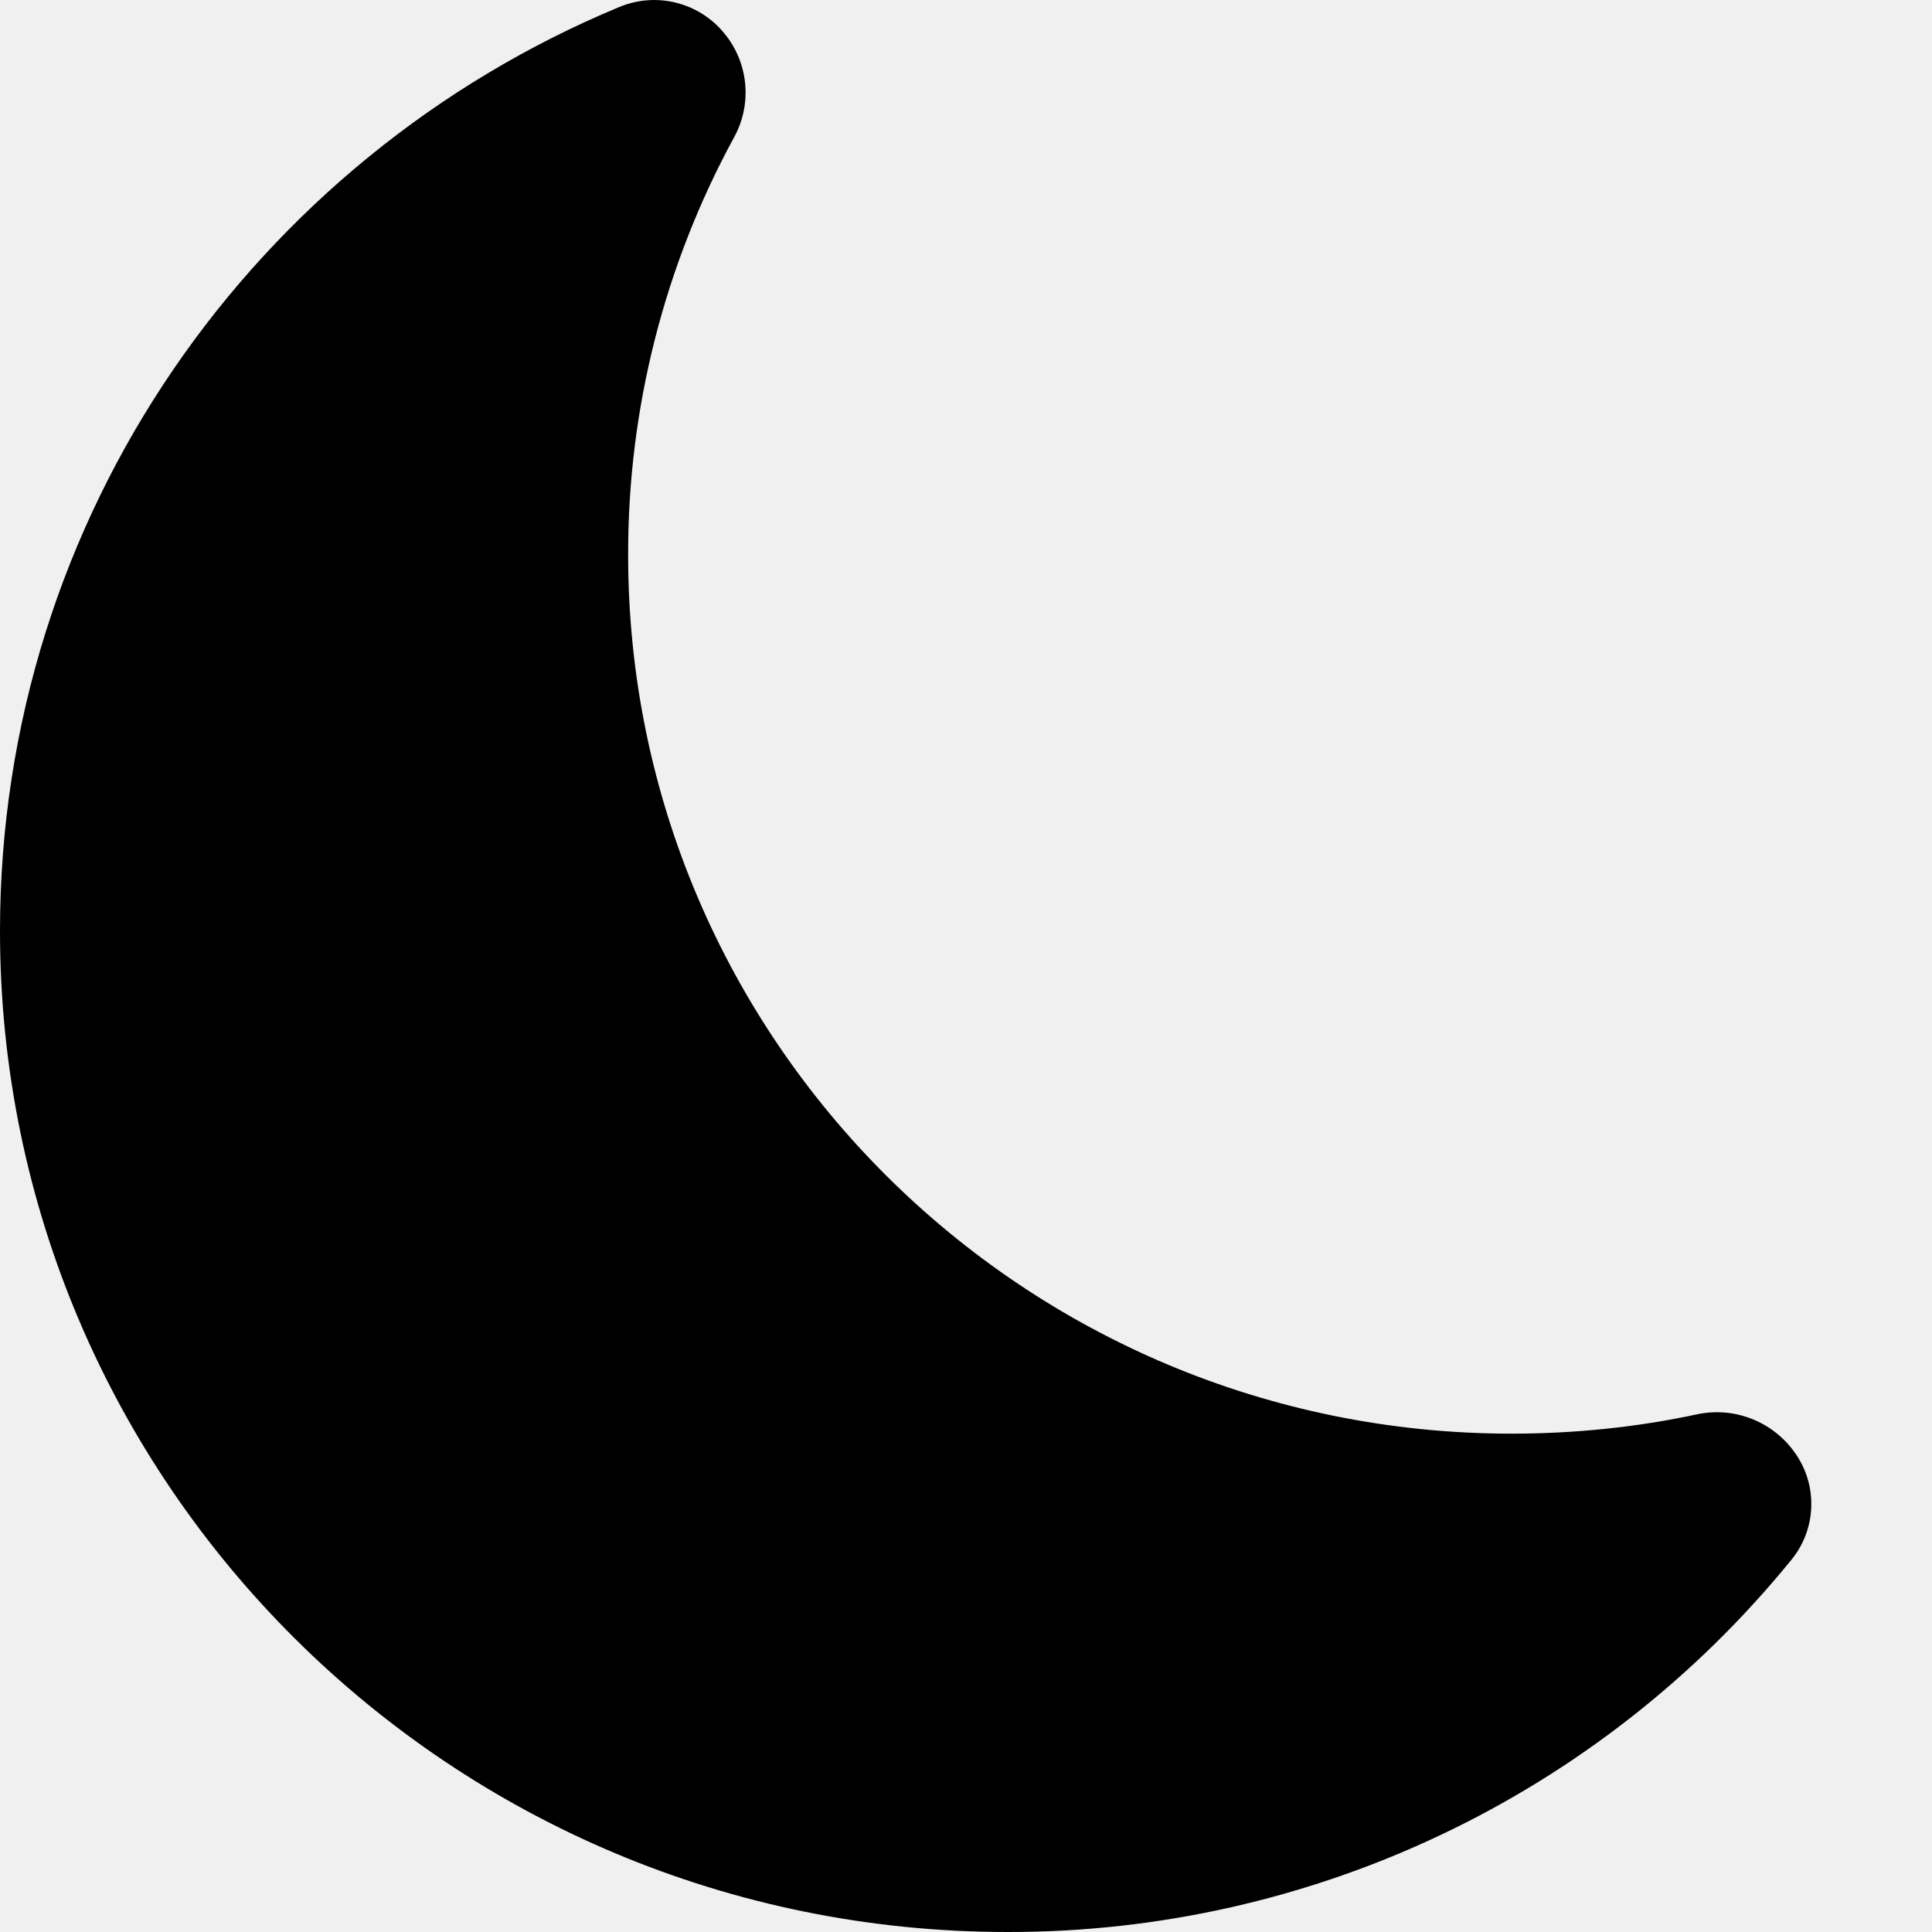
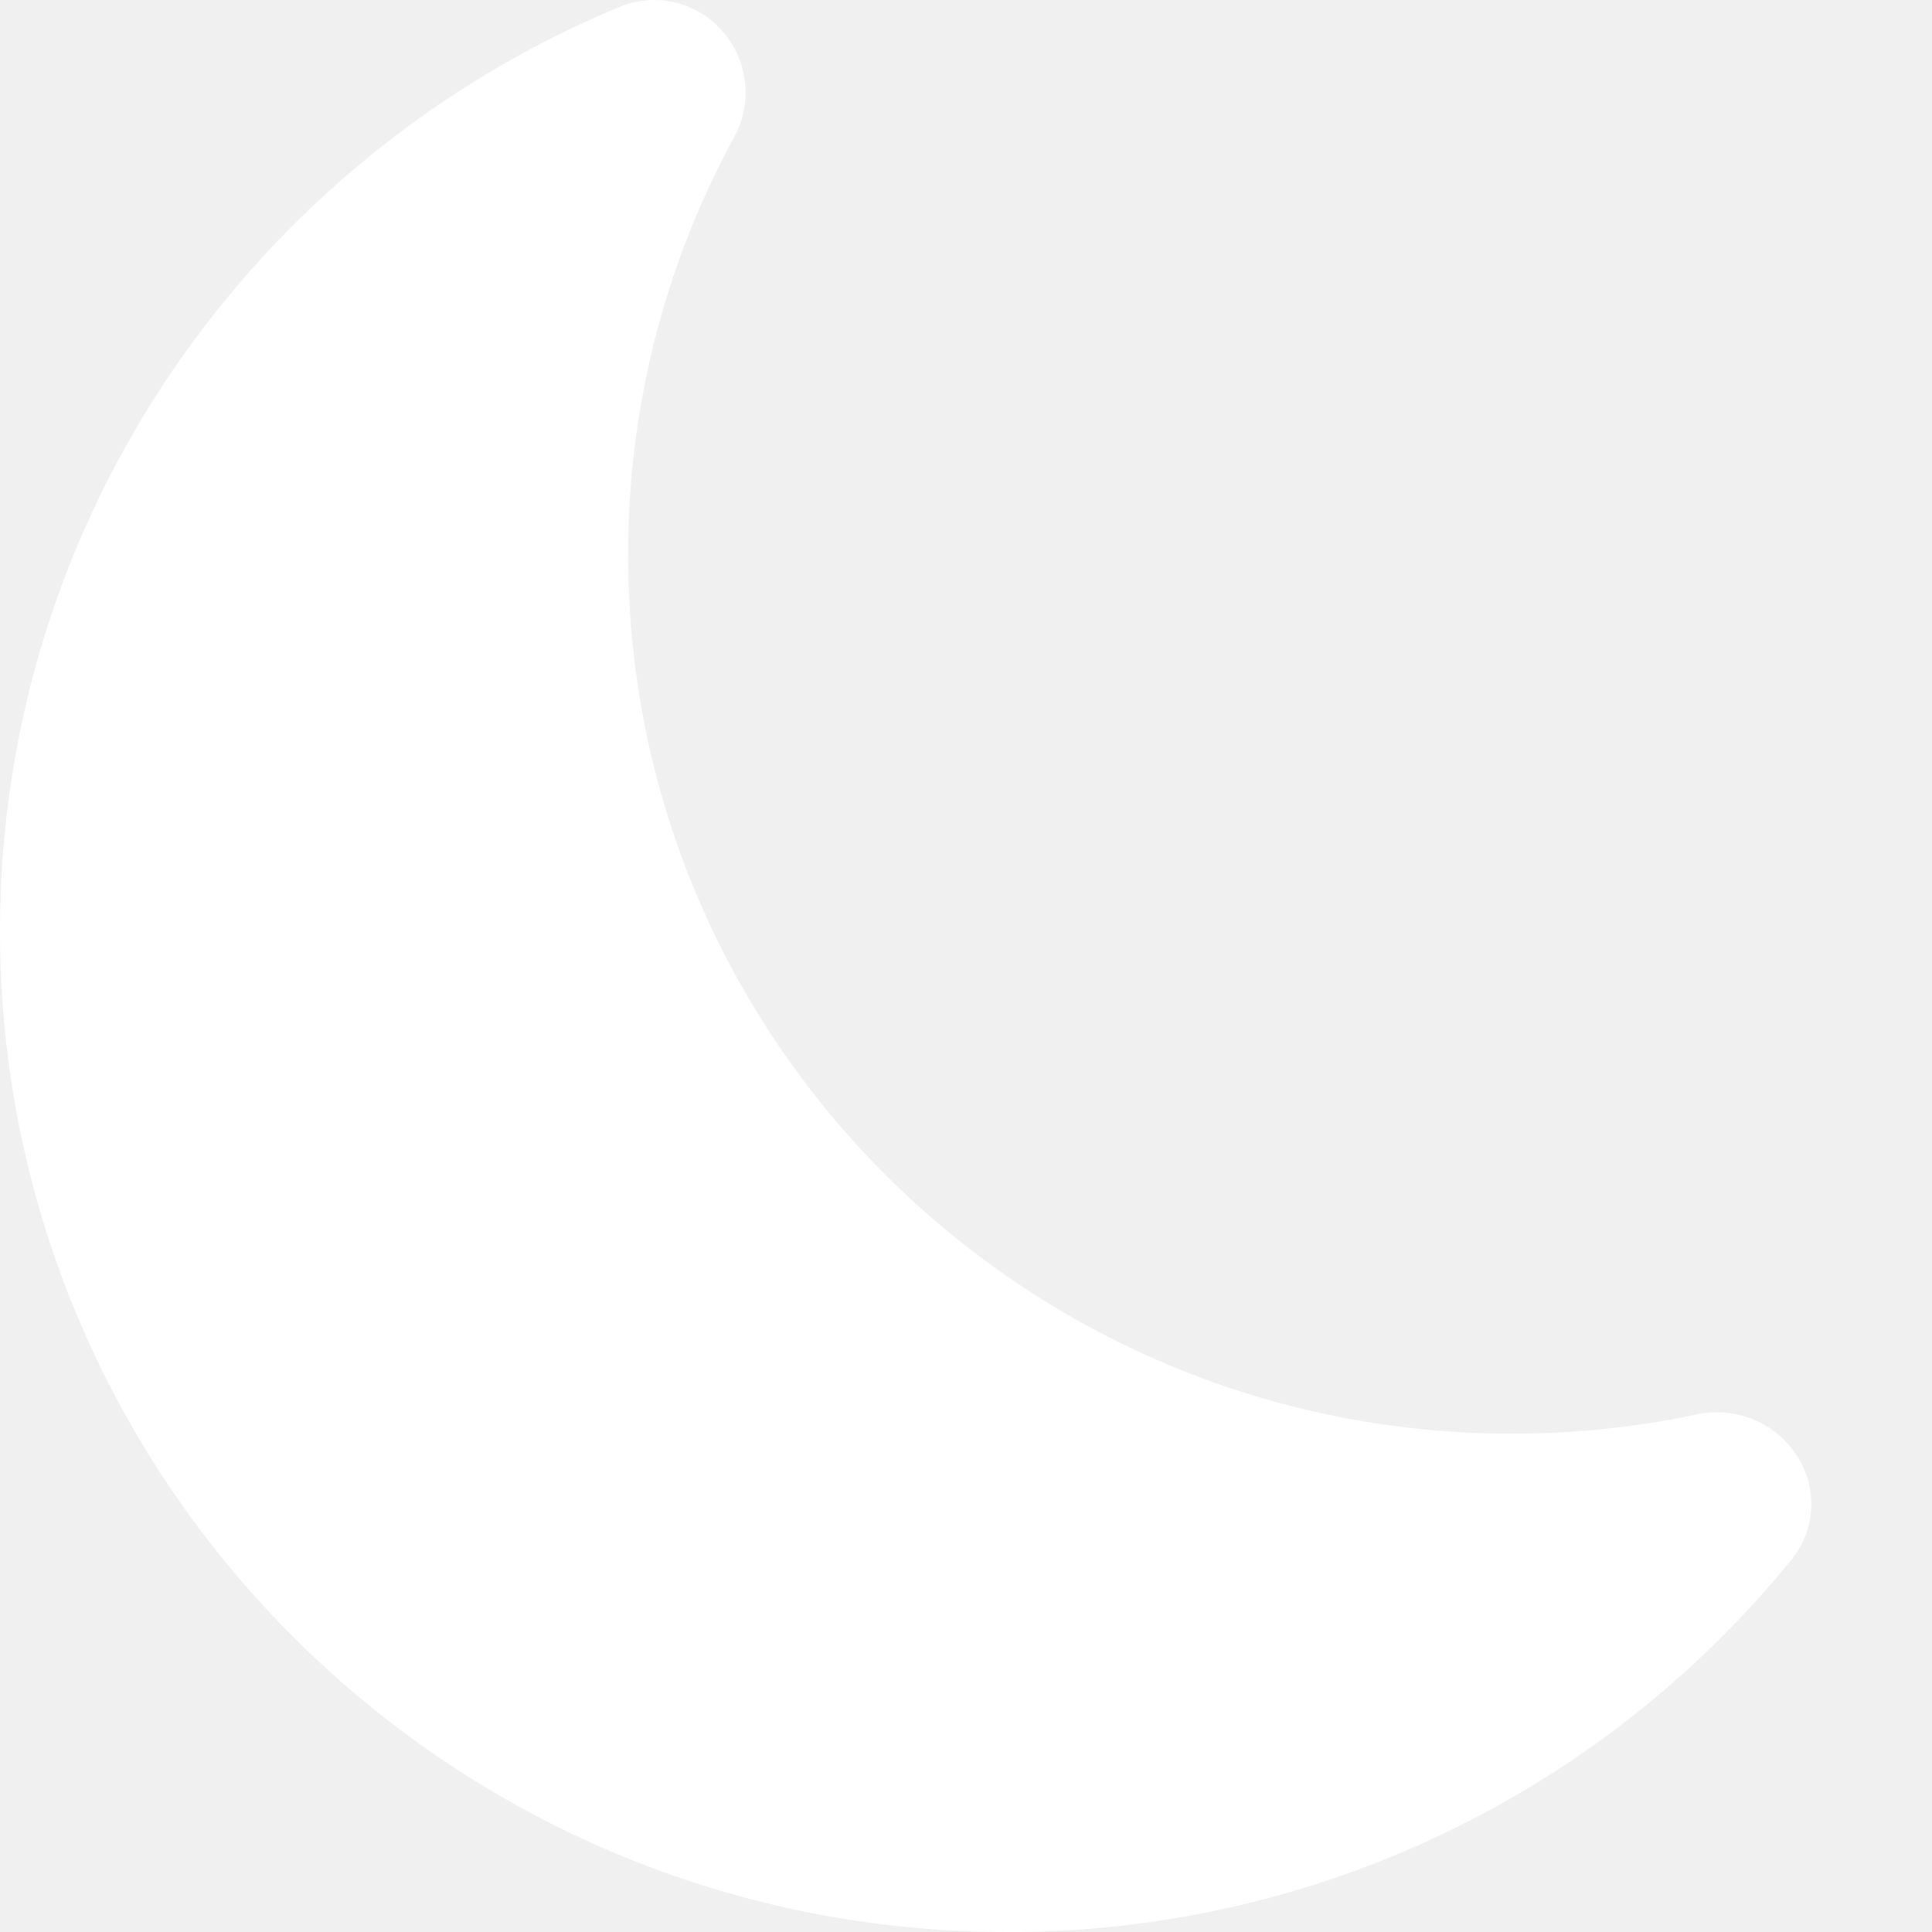
- <svg xmlns="http://www.w3.org/2000/svg" width="16" height="16" fill="currentColor" class="bi bi-moon-fill" viewBox="0 0 16 16">
+ <svg xmlns="http://www.w3.org/2000/svg" width="16" height="16" fill="#ffffff" class="bi bi-moon-fill" viewBox="0 0 16 16">
  <path d="M6 .278a.77.77 0 0 1 .08.858 7.2 7.2 0 0 0-.878 3.46c0 4.021 3.278 7.277 7.318 7.277q.792-.001 1.533-.16a.79.79 0 0 1 .81.316.73.73 0 0 1-.031.893A8.35 8.35 0 0 1 8.344 16C3.734 16 0 12.286 0 7.71 0 4.266 2.114 1.312 5.124.06A.75.75 0 0 1 6 .278" />
</svg>
